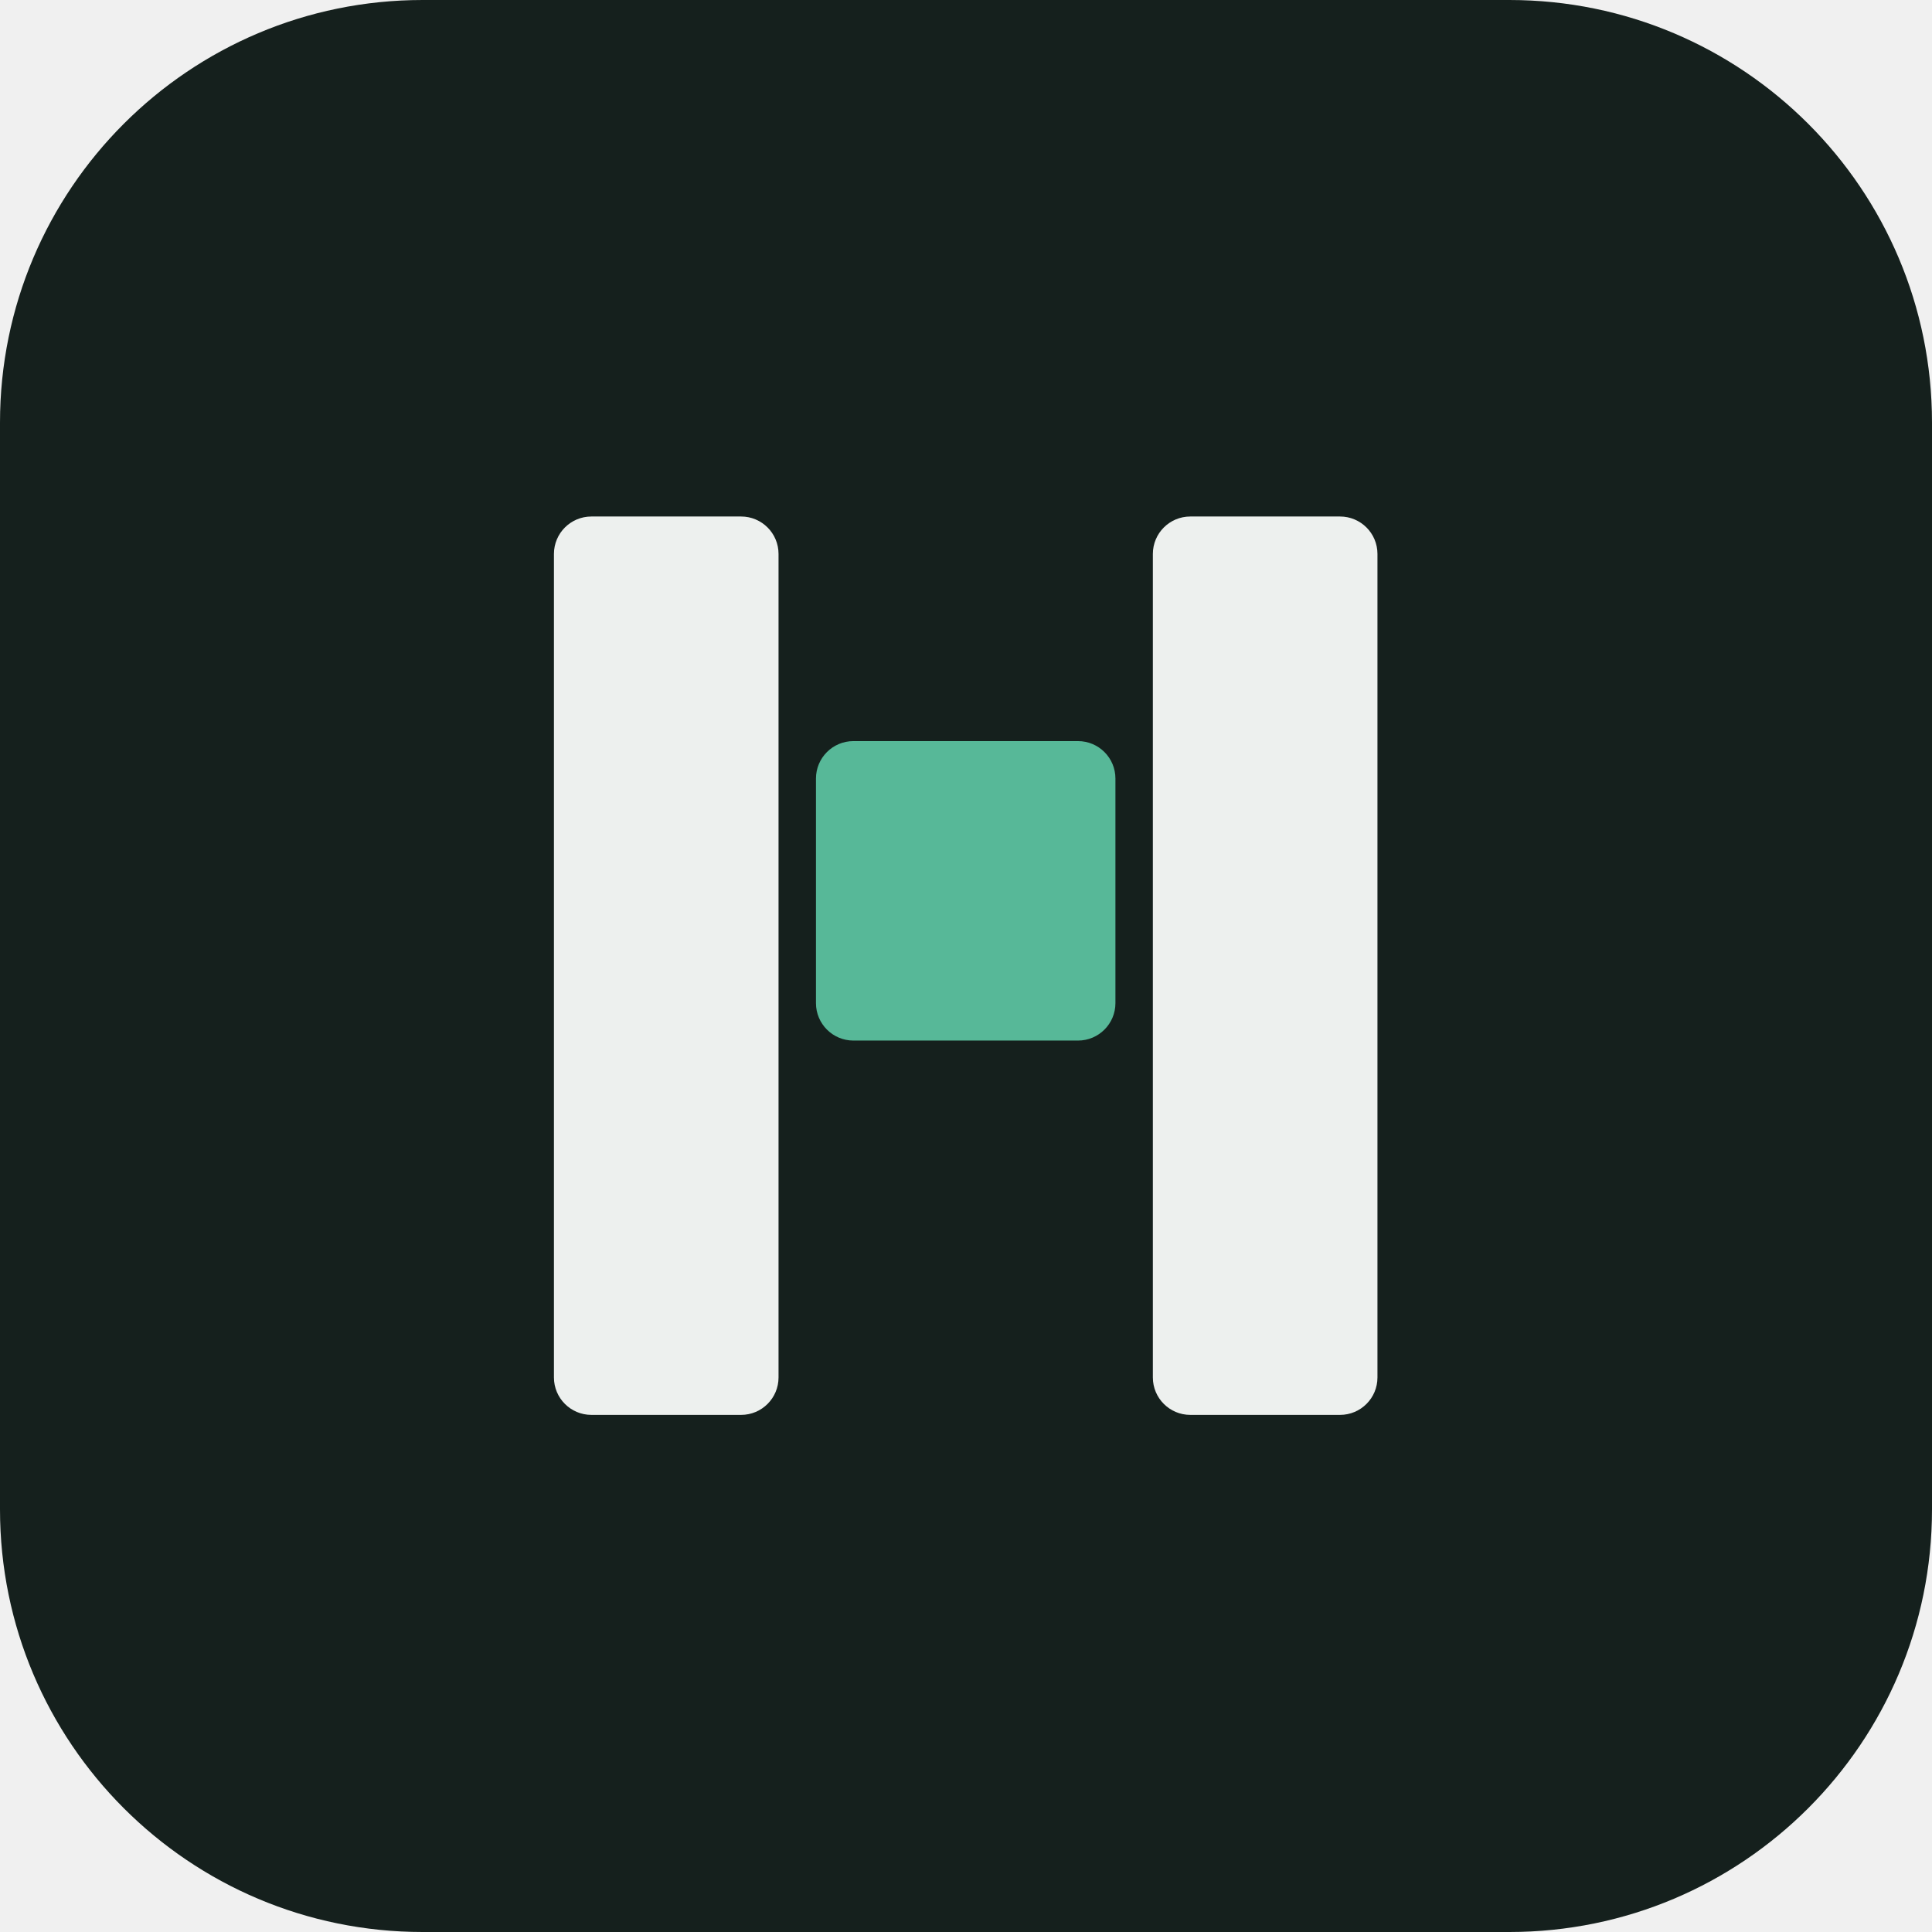
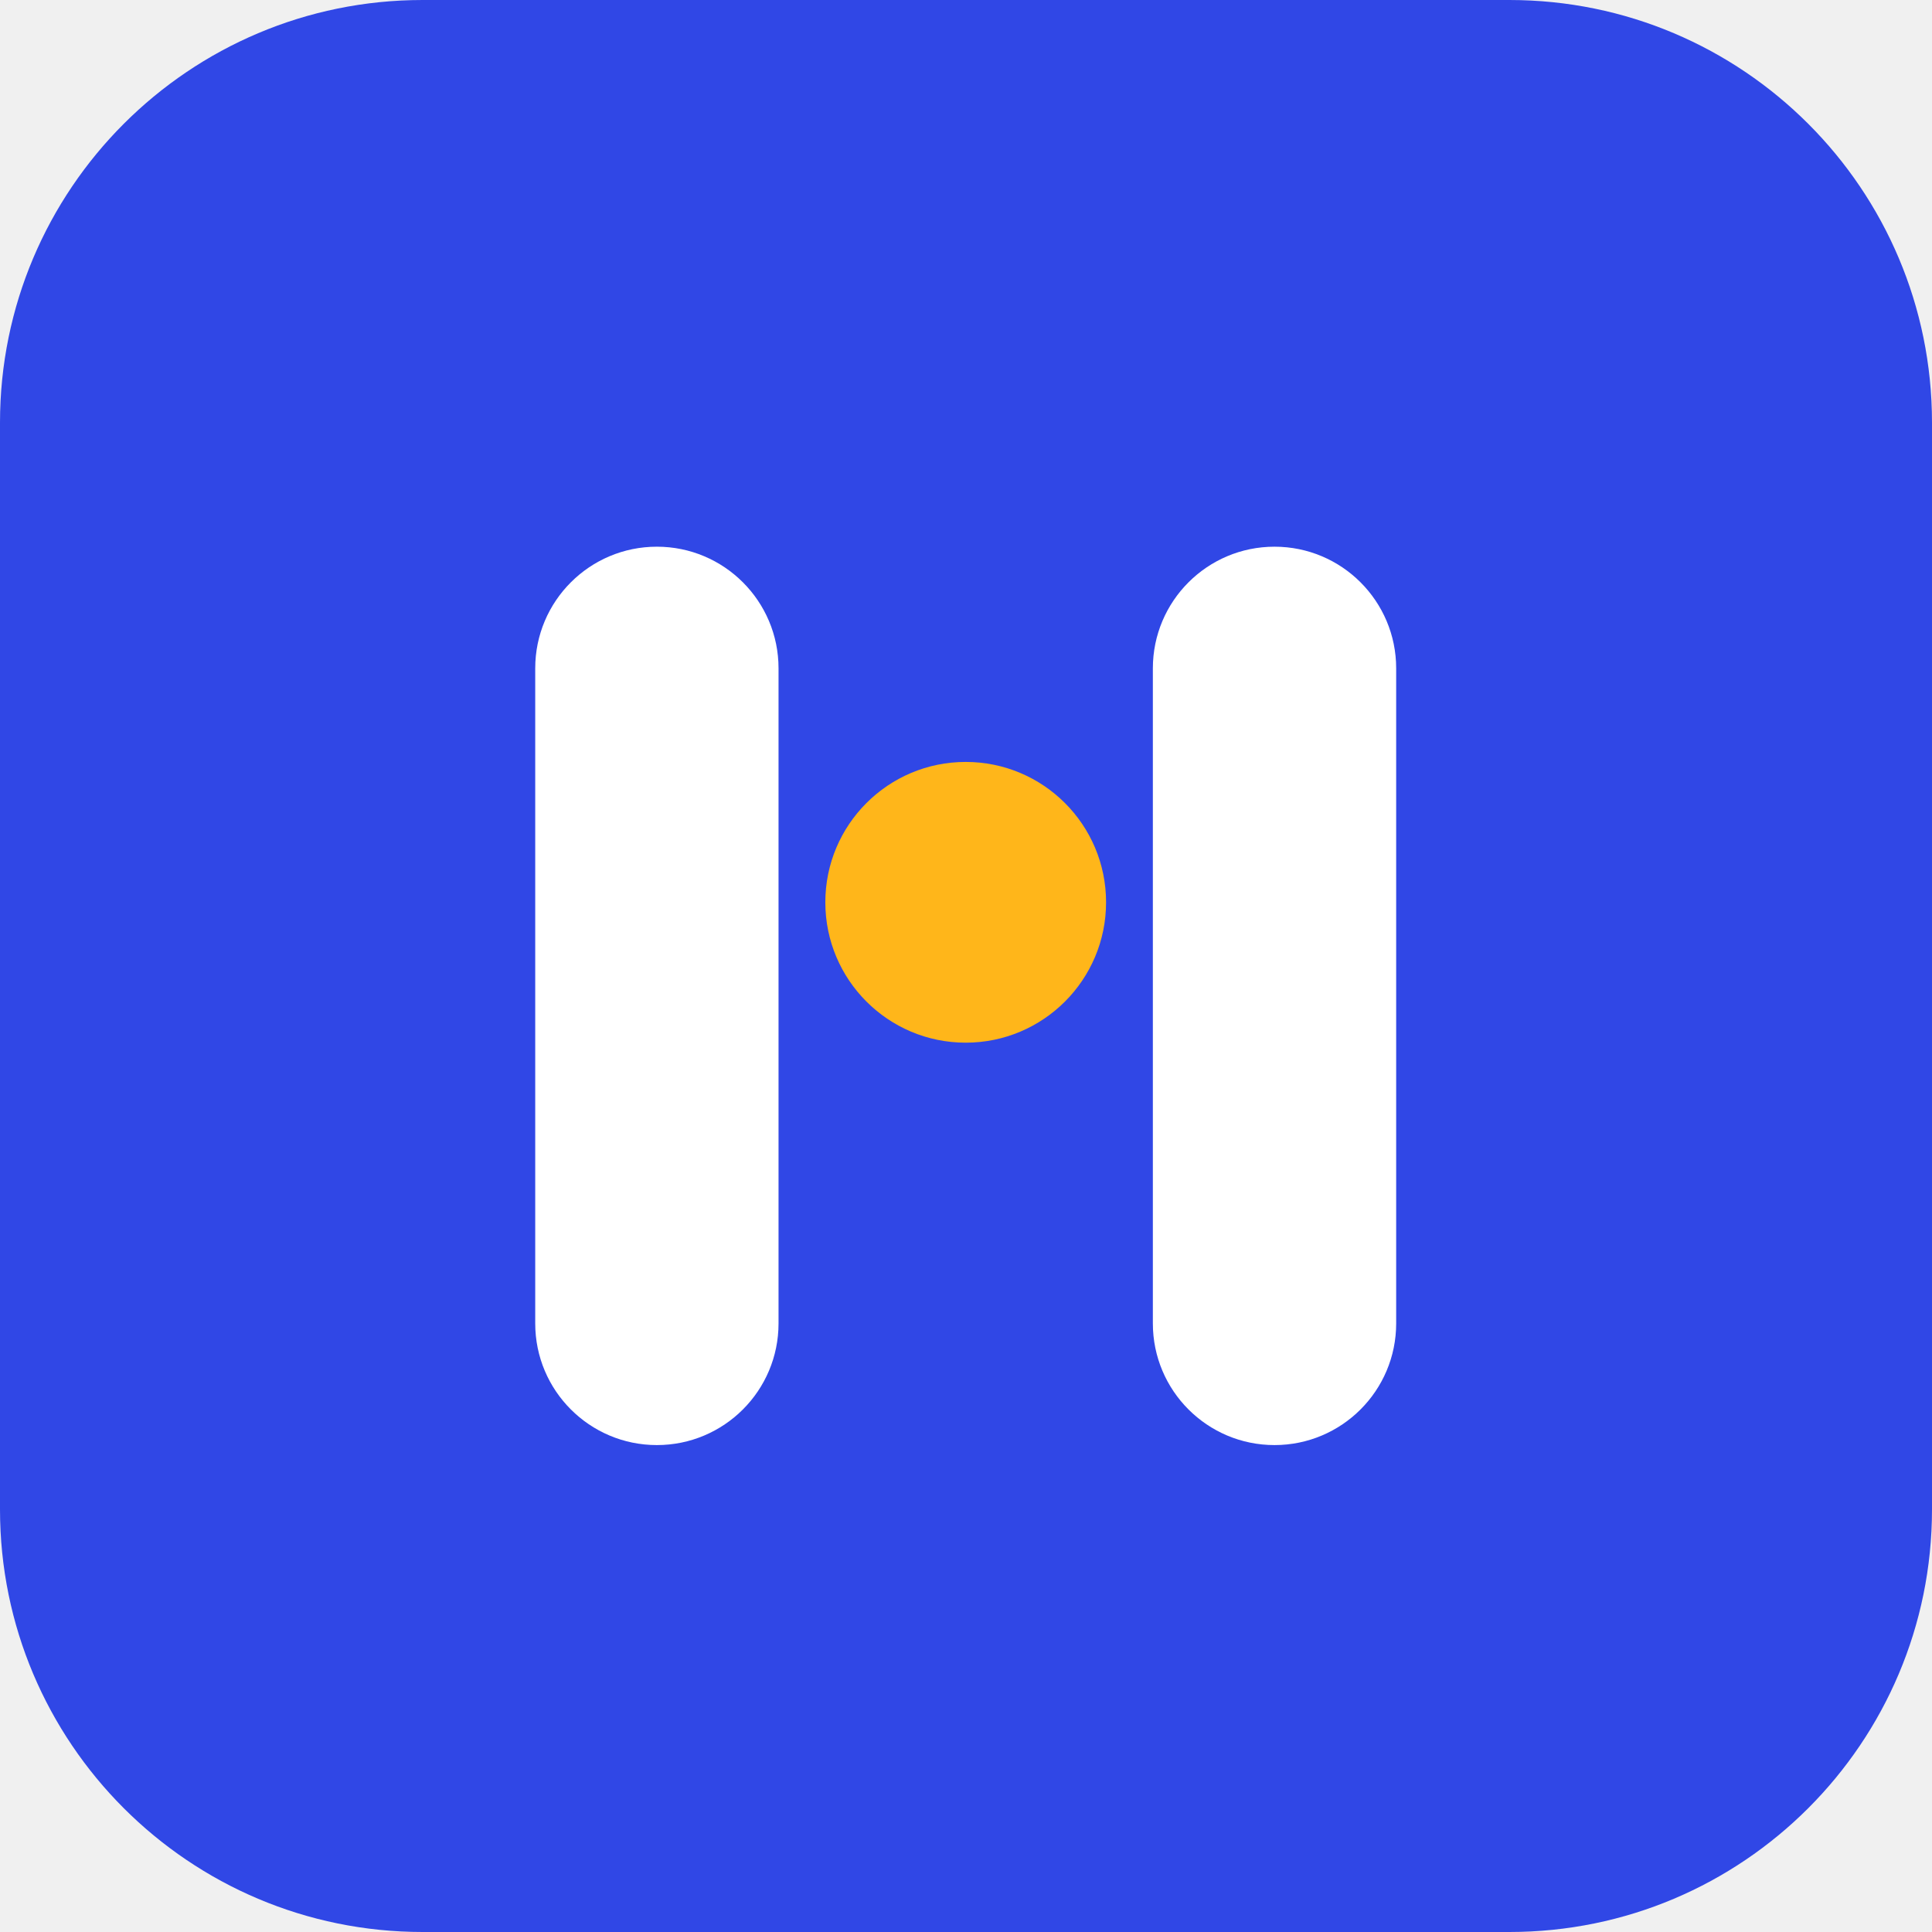
<svg xmlns="http://www.w3.org/2000/svg" viewBox="0 0 256 256" role="img" aria-labelledby="t">
-   <rect width="256" height="256" rx="56" fill="#15201D" />
-   <g id="symbole" transform="translate(48.6 48.6) scale(0.62)">
-     <path fill="#EDF0EE" d="M48 32h32a8 8 0 0 1 8 8v176a8 8 0 0 1-8 8H48a8 8 0 0 1-8-8V40a8 8 0 0 1 8-8Z M176 32h32a8 8 0 0 1 8 8v176a8 8 0 0 1-8 8h-32a8 8 0 0 1-8-8V40a8 8 0 0 1 8-8Z" />
-     <path fill="#57B898" d="M104 80h48a8 8 0 0 1 8 8v48a8 8 0 0 1-8 8h-48a8 8 0 0 1-8-8V88a8 8 0 0 1 8-8Z" />
+   <rect width="256" height="256" rx="56" fill="#3047E6" />
+   <g id="symbole" transform="translate(48.6 52.6) scale(0.62)">
+     <path fill="#FFFFFF" d="M62 32a26 26 0 0 1 26 26v140a26 26 0 0 1-52 0V58a26 26 0 0 1 26-26Z M194 32a26 26 0 0 1 26 26v140a26 26 0 0 1-52 0V58a26 26 0 0 1 26-26Z" />
+     <path fill="#FFB61A" d="M128 78a30 30 0 1 1 0 60a30 30 0 1 1 0-60Z" />
  </g>
</svg>
